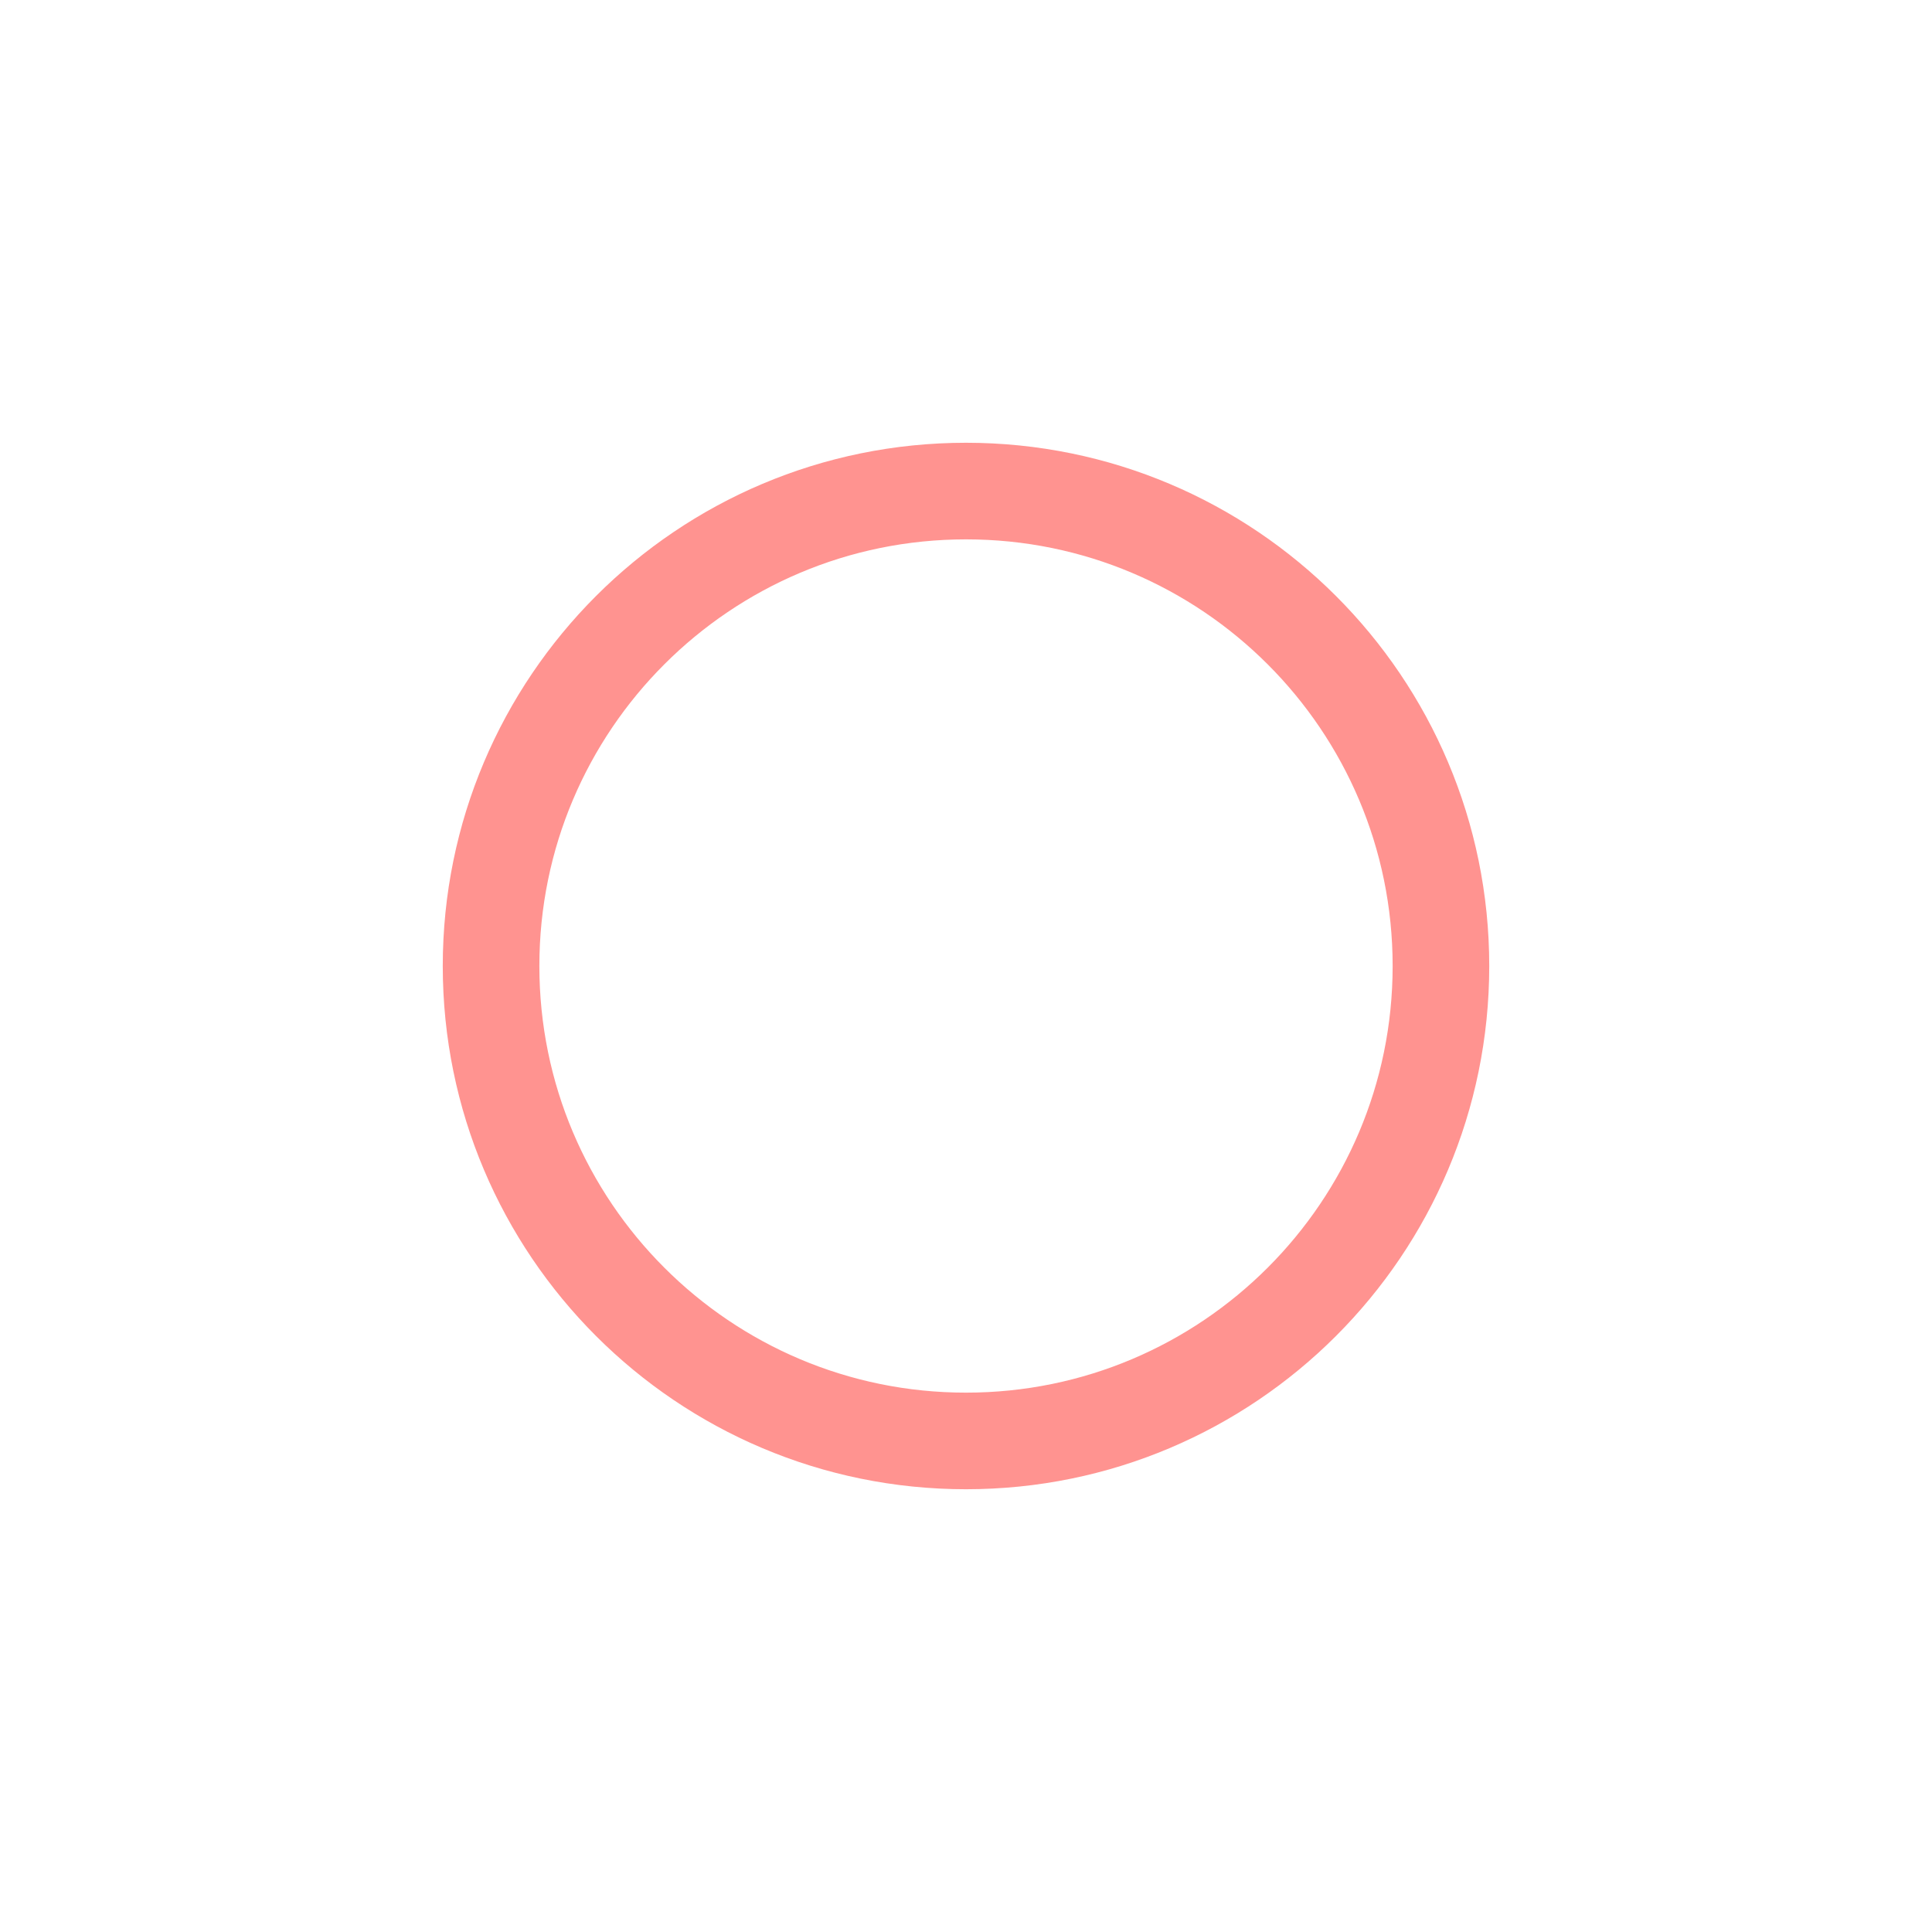
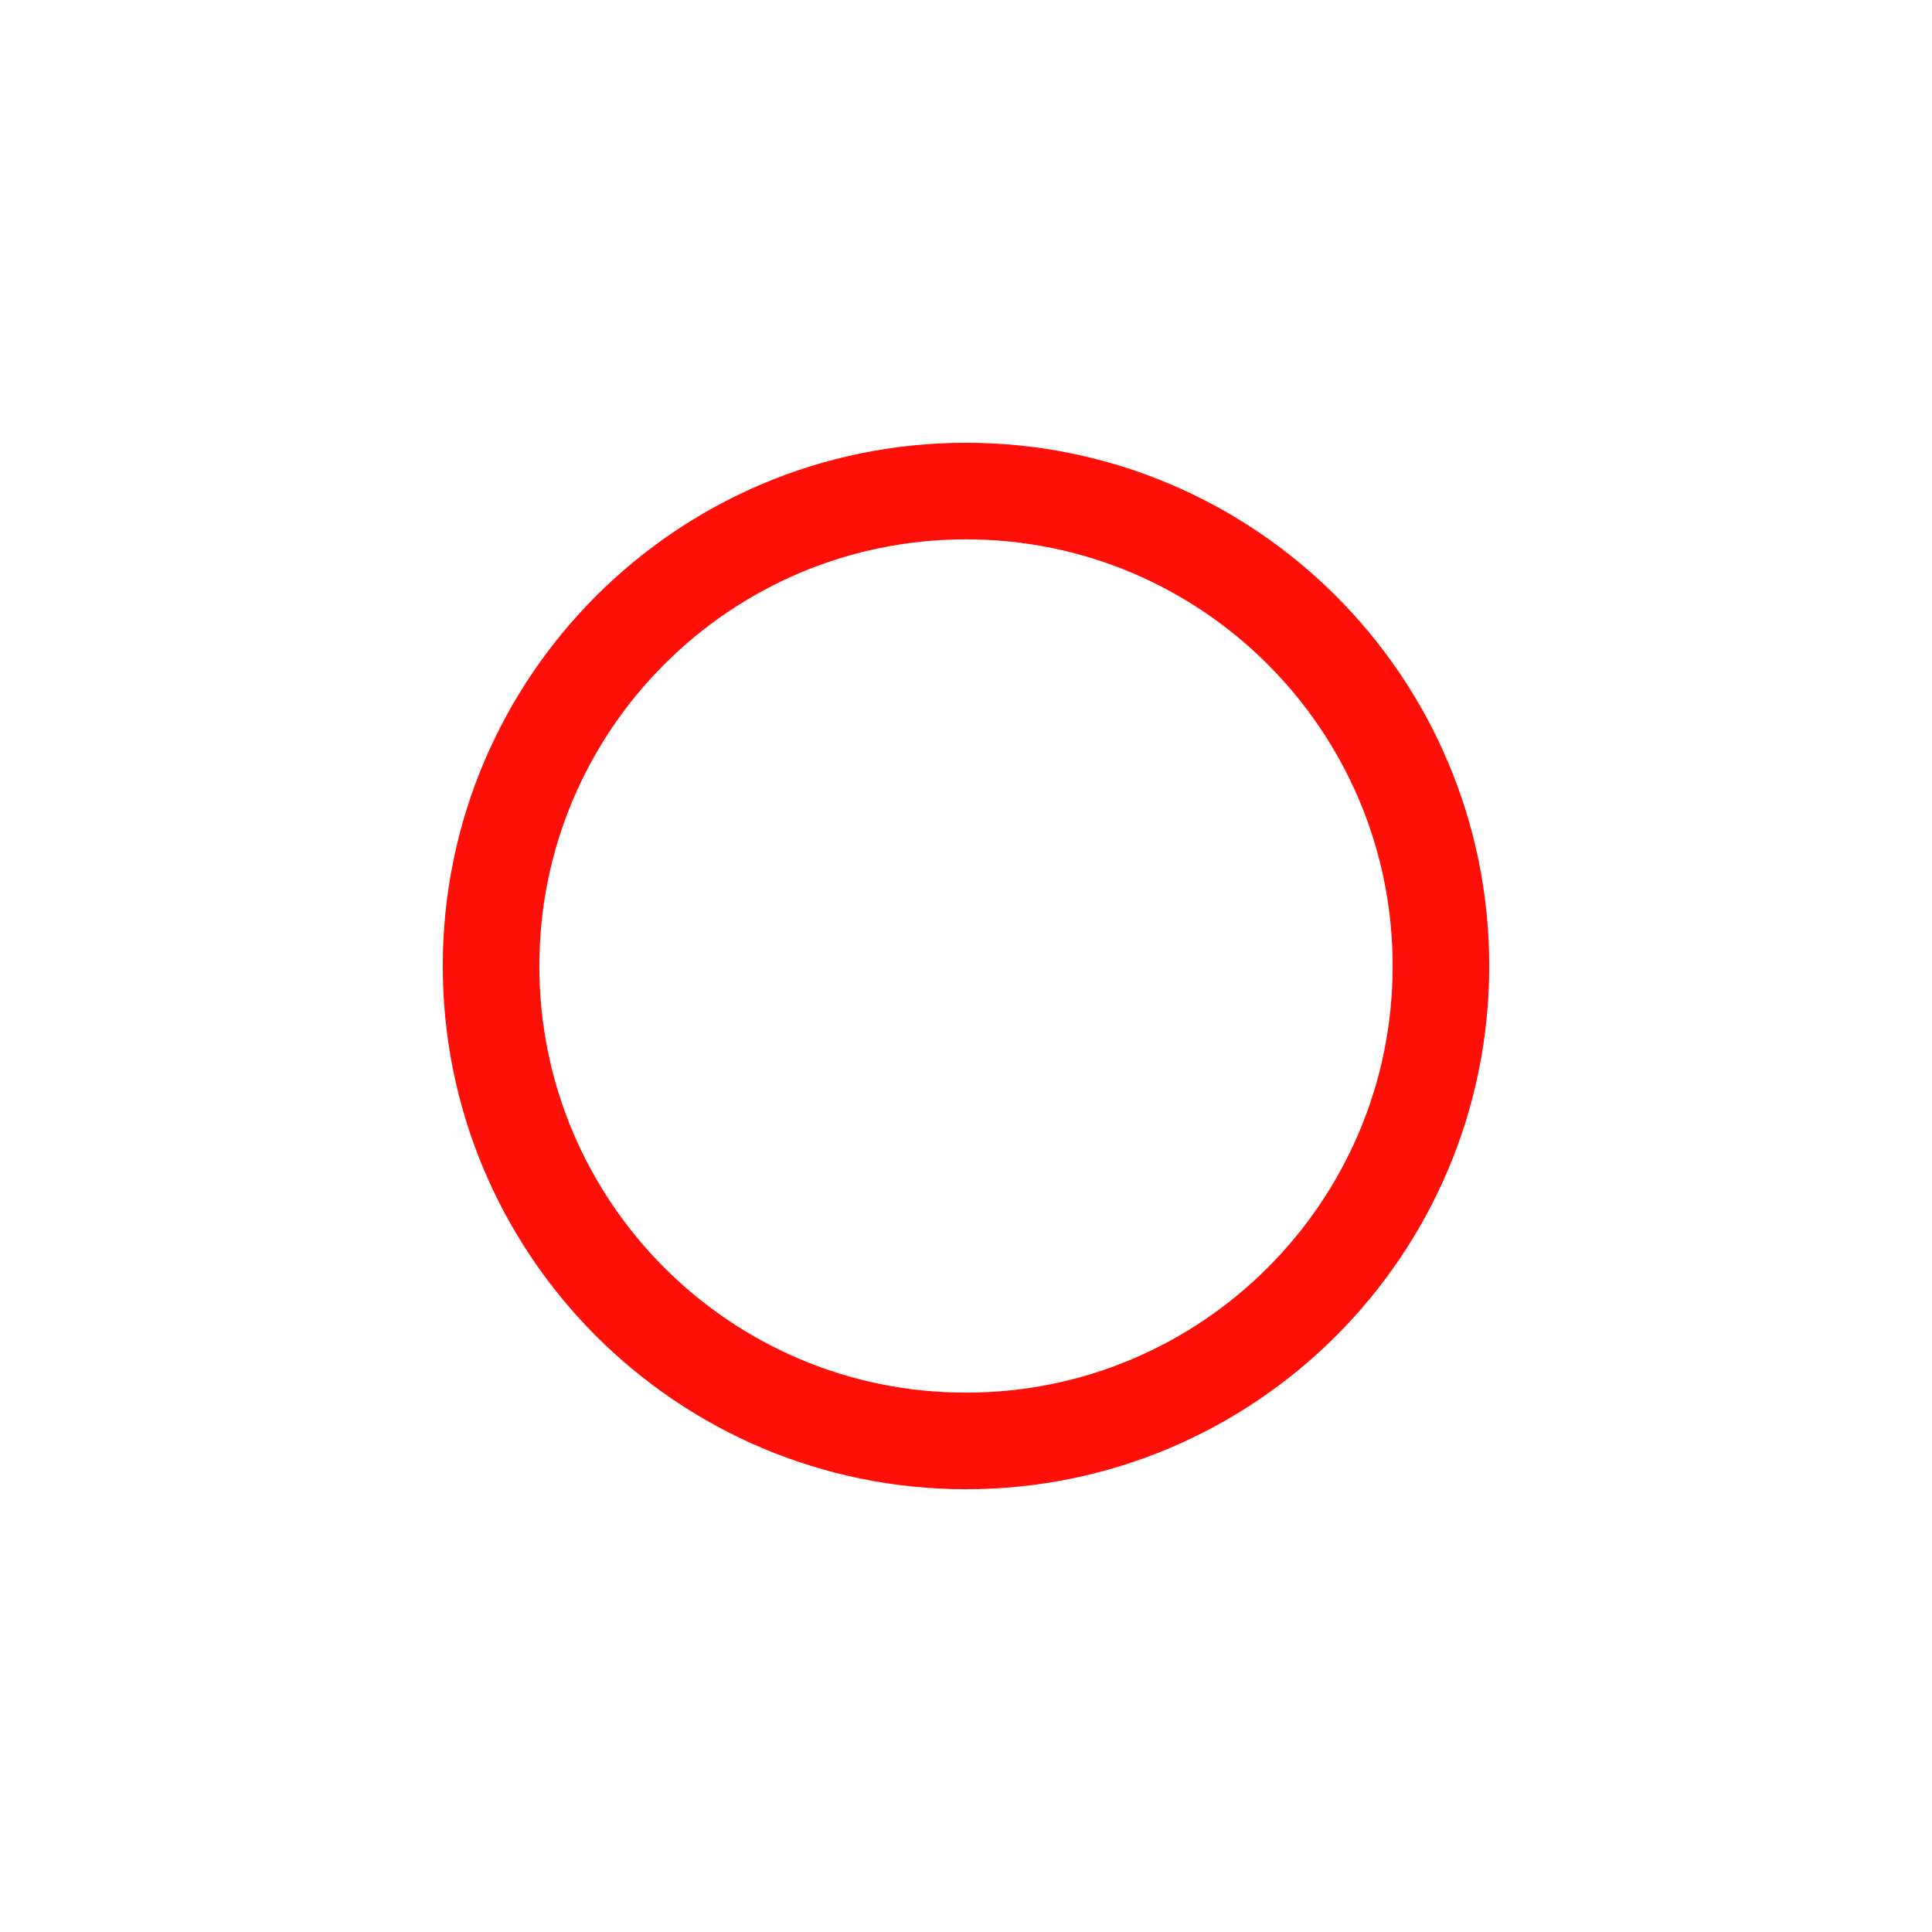
<svg xmlns="http://www.w3.org/2000/svg" id="svg8" version="1.1" viewBox="0 0 264.583 264.583" height="1000" width="1000">
  <defs id="defs2" />
  <g id="layer1">
    <g style="fill:none;stroke:#ff0f08;stroke-opacity:1;stroke-width:13.229;stroke-miterlimit:4;stroke-dasharray:none;opacity:1" id="g15">
-       <circle style="opacity:0.45;fill:none;stroke:#ff0f08;stroke-width:13.229;stroke-linejoin:round;stroke-dashoffset:0.502;stroke-opacity:1;stroke-miterlimit:4;stroke-dasharray:none" id="path12" cx="132.292" cy="132.292" r="65.042" />
+       <circle style="opacity:1;fill:none;stroke:#ff0f08;stroke-width:13.229;stroke-linejoin:round;stroke-dashoffset:0.502;stroke-opacity:1;stroke-miterlimit:4;stroke-dasharray:none" id="path12" cx="132.292" cy="132.292" r="65.042" />
    </g>
  </g>
</svg>
